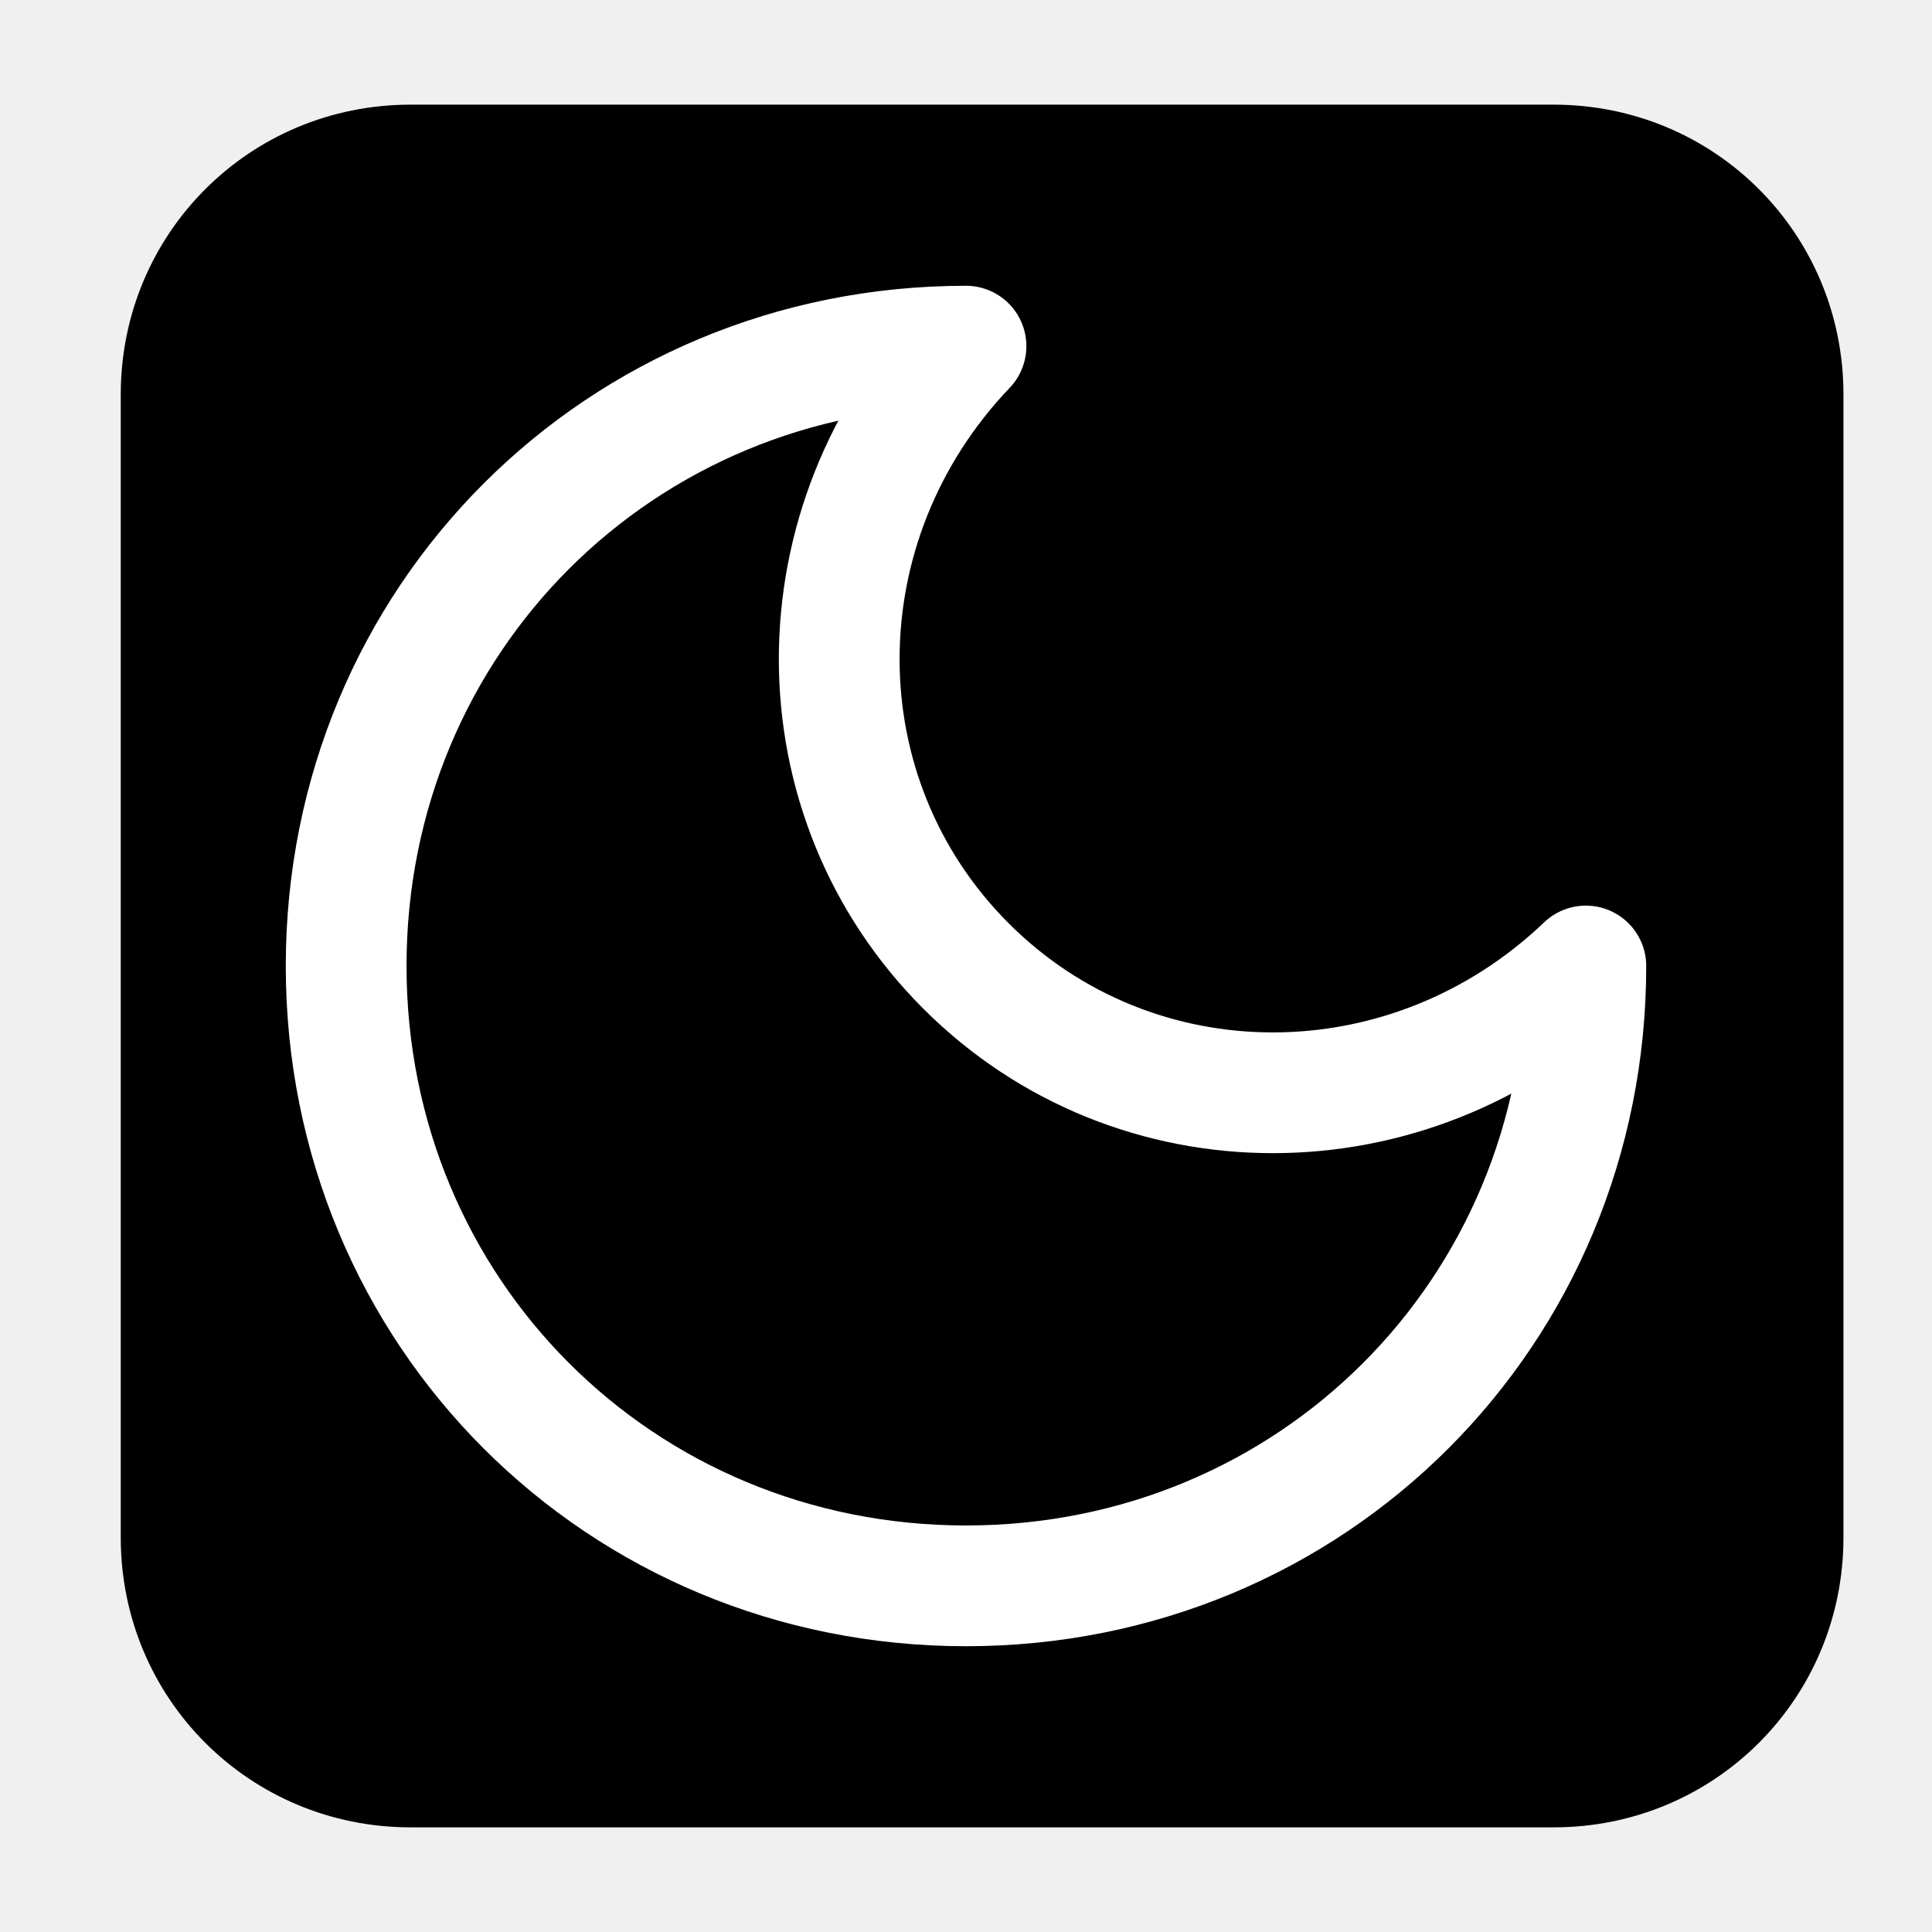
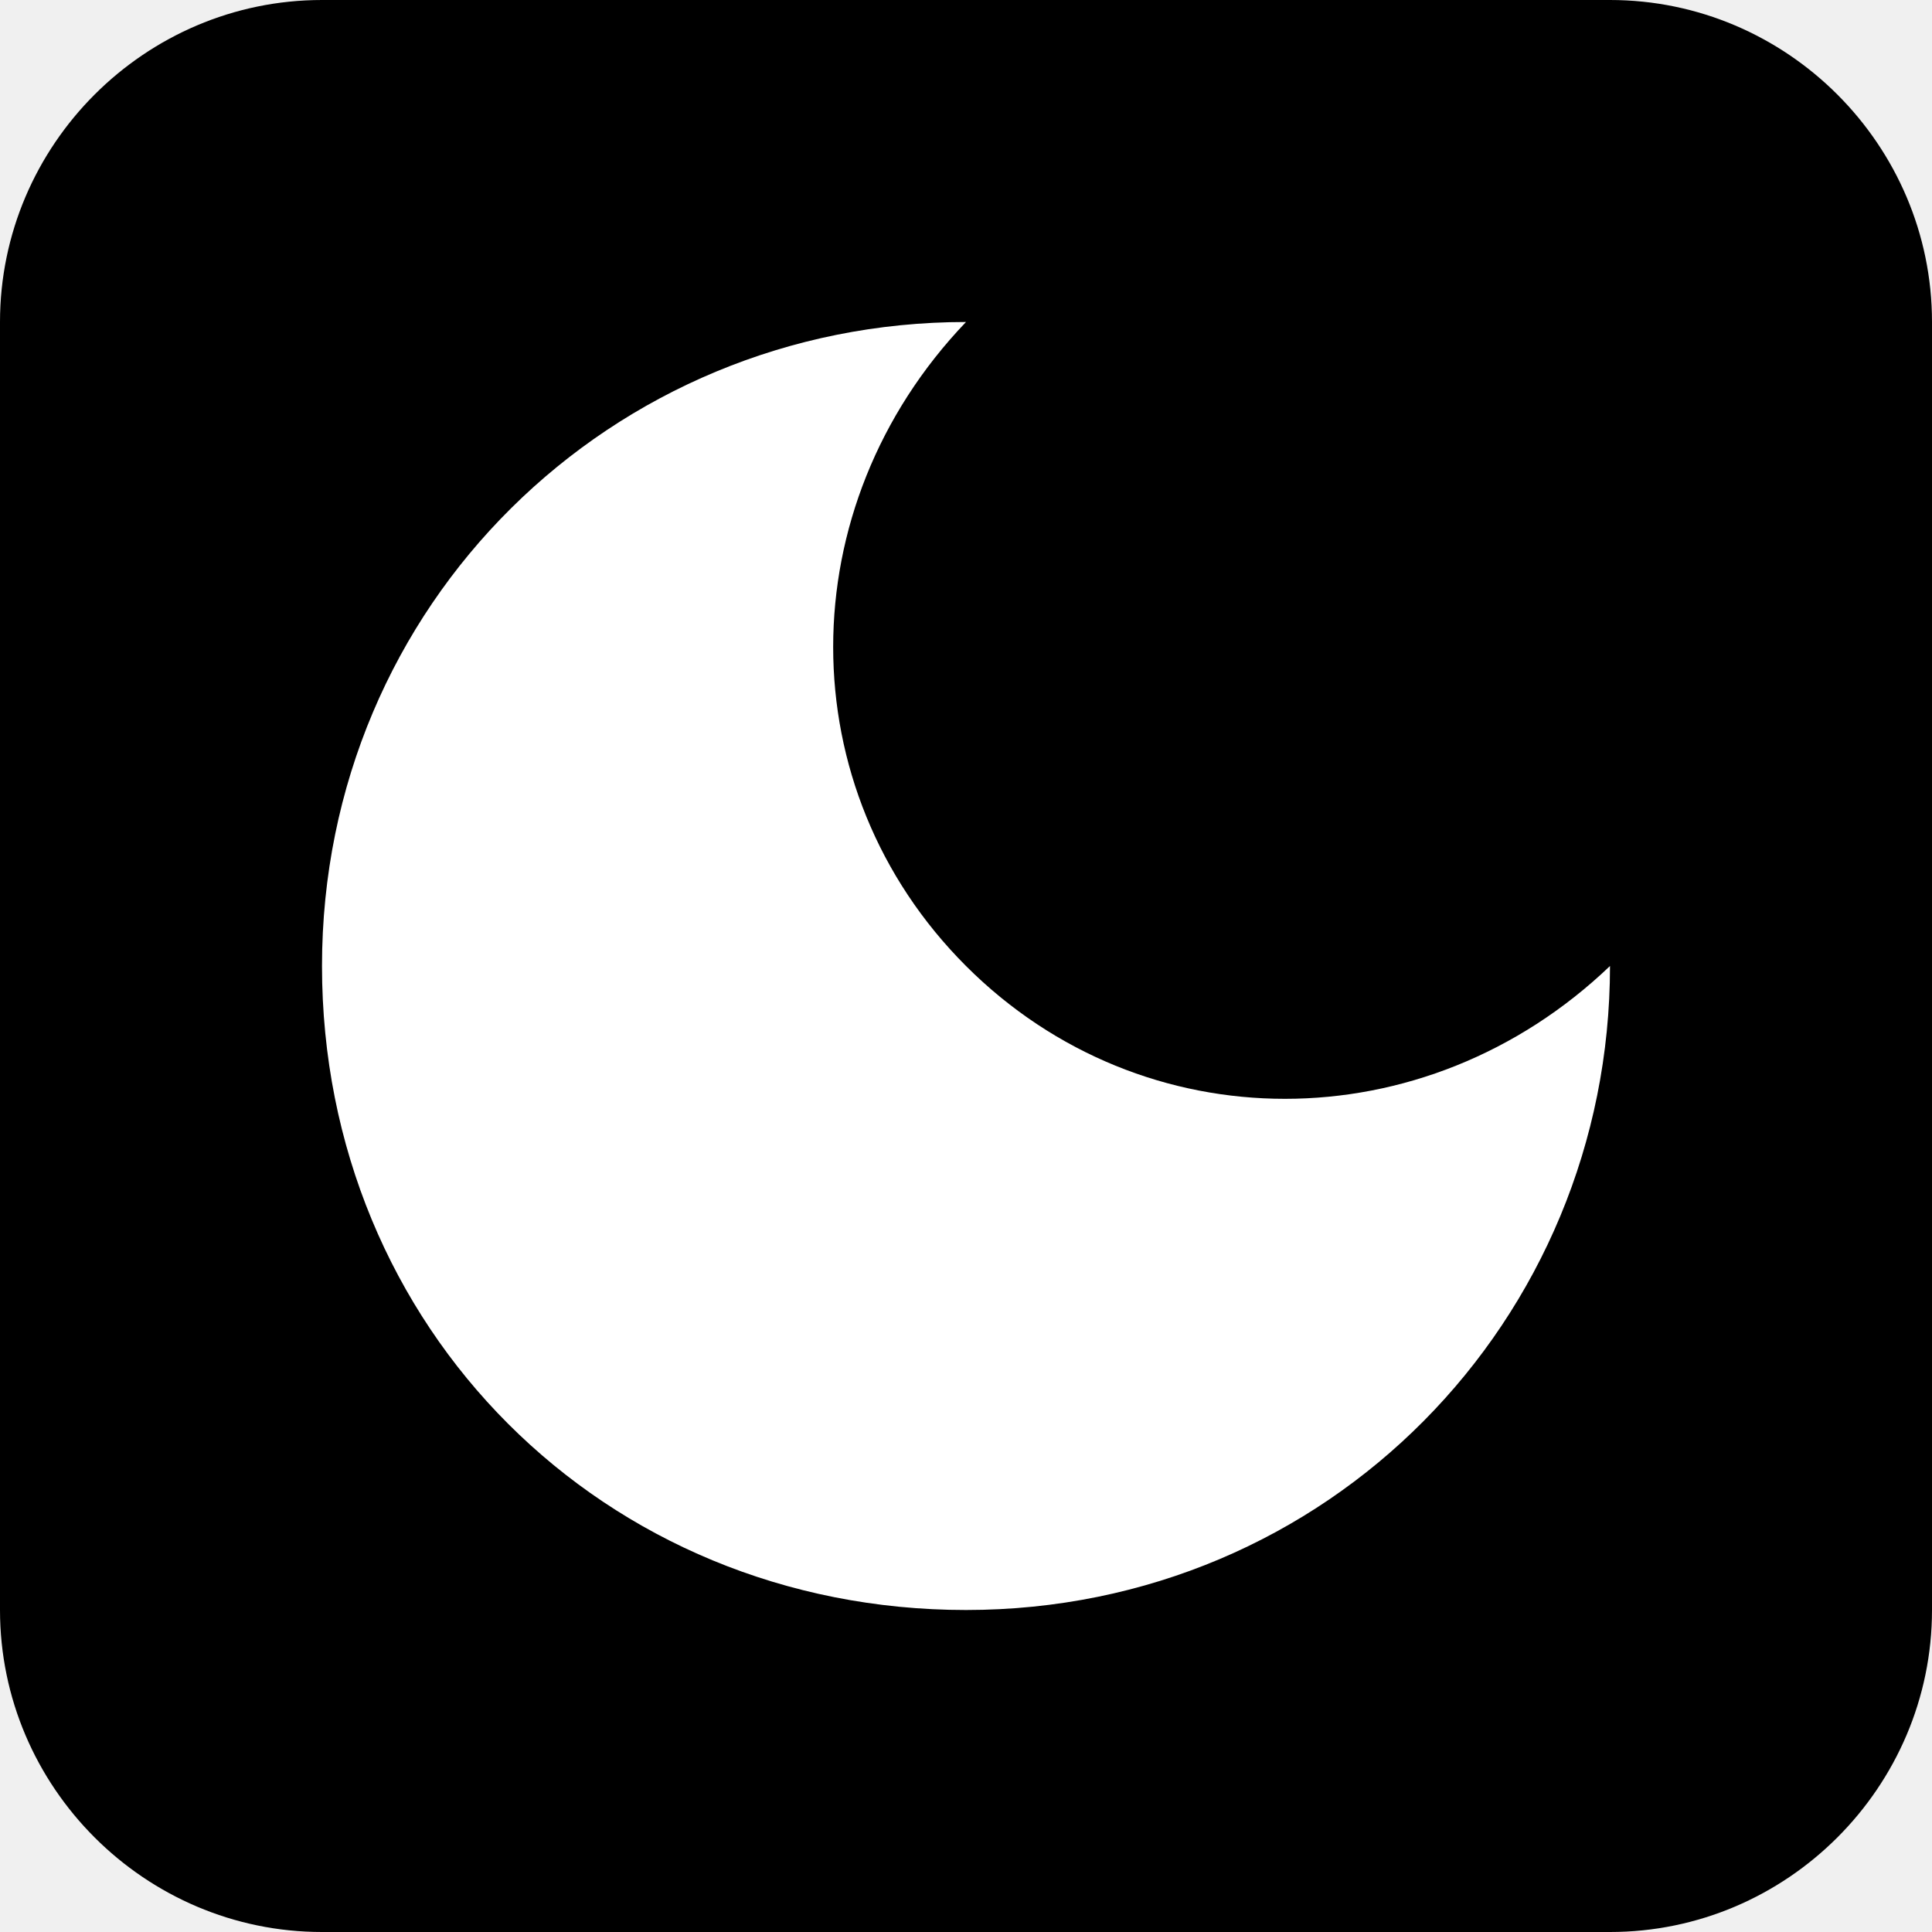
<svg xmlns="http://www.w3.org/2000/svg" version="1.1" id="Layer_1" x="0px" y="0px" viewBox="0 0 24 24" style="enable-background:new 0 0 24 24;" xml:space="preserve">
  <style type="text/css">
-         /* Inverted color styles */
-         .st0{fill:#000000;}
-         .st1{fill:none;stroke:#FFFFFF;stroke-width:1.5;stroke-linecap:round;stroke-linejoin:round;}
-     </style>
-   <path class="st0" d="M19.3,1.3H5.1c-2,0-3.6,1.6-3.6,3.6v14.2c0,2,1.6,3.6,3.6,3.6h14.2c2,0,3.6-1.6,3.6-3.6V4.9         C22.9,2.9,21.3,1.3,19.3,1.3z" />
-   <path class="st1" d="M12,4.3C9.9,6.5,9.9,9.9,12,12s5.5,2.1,7.7,0c0,4.3-3.4,7.7-7.7,7.7S4.3,16.3,4.3,12S7.7,4.3,12,4.3z" />
+ 	.st0{fill:#FFFFFF;}
+ </style>
+   <path d="M20,0H4C1.8,0,0,1.8,0,4V20c0,2.2,1.8,4,4,4H20c2.2,0,4-1.8,4-4V4C24,1.8,22.2,0,20,0z" />
+   <path class="st0" d="M12,4c-2.2,2.3-2.2,5.8,0,8s5.7,2.2,8,0c0,4.4-3.5,8-8,8s-8-3.5-8-8S7.6,4,12,4z" />
</svg>
